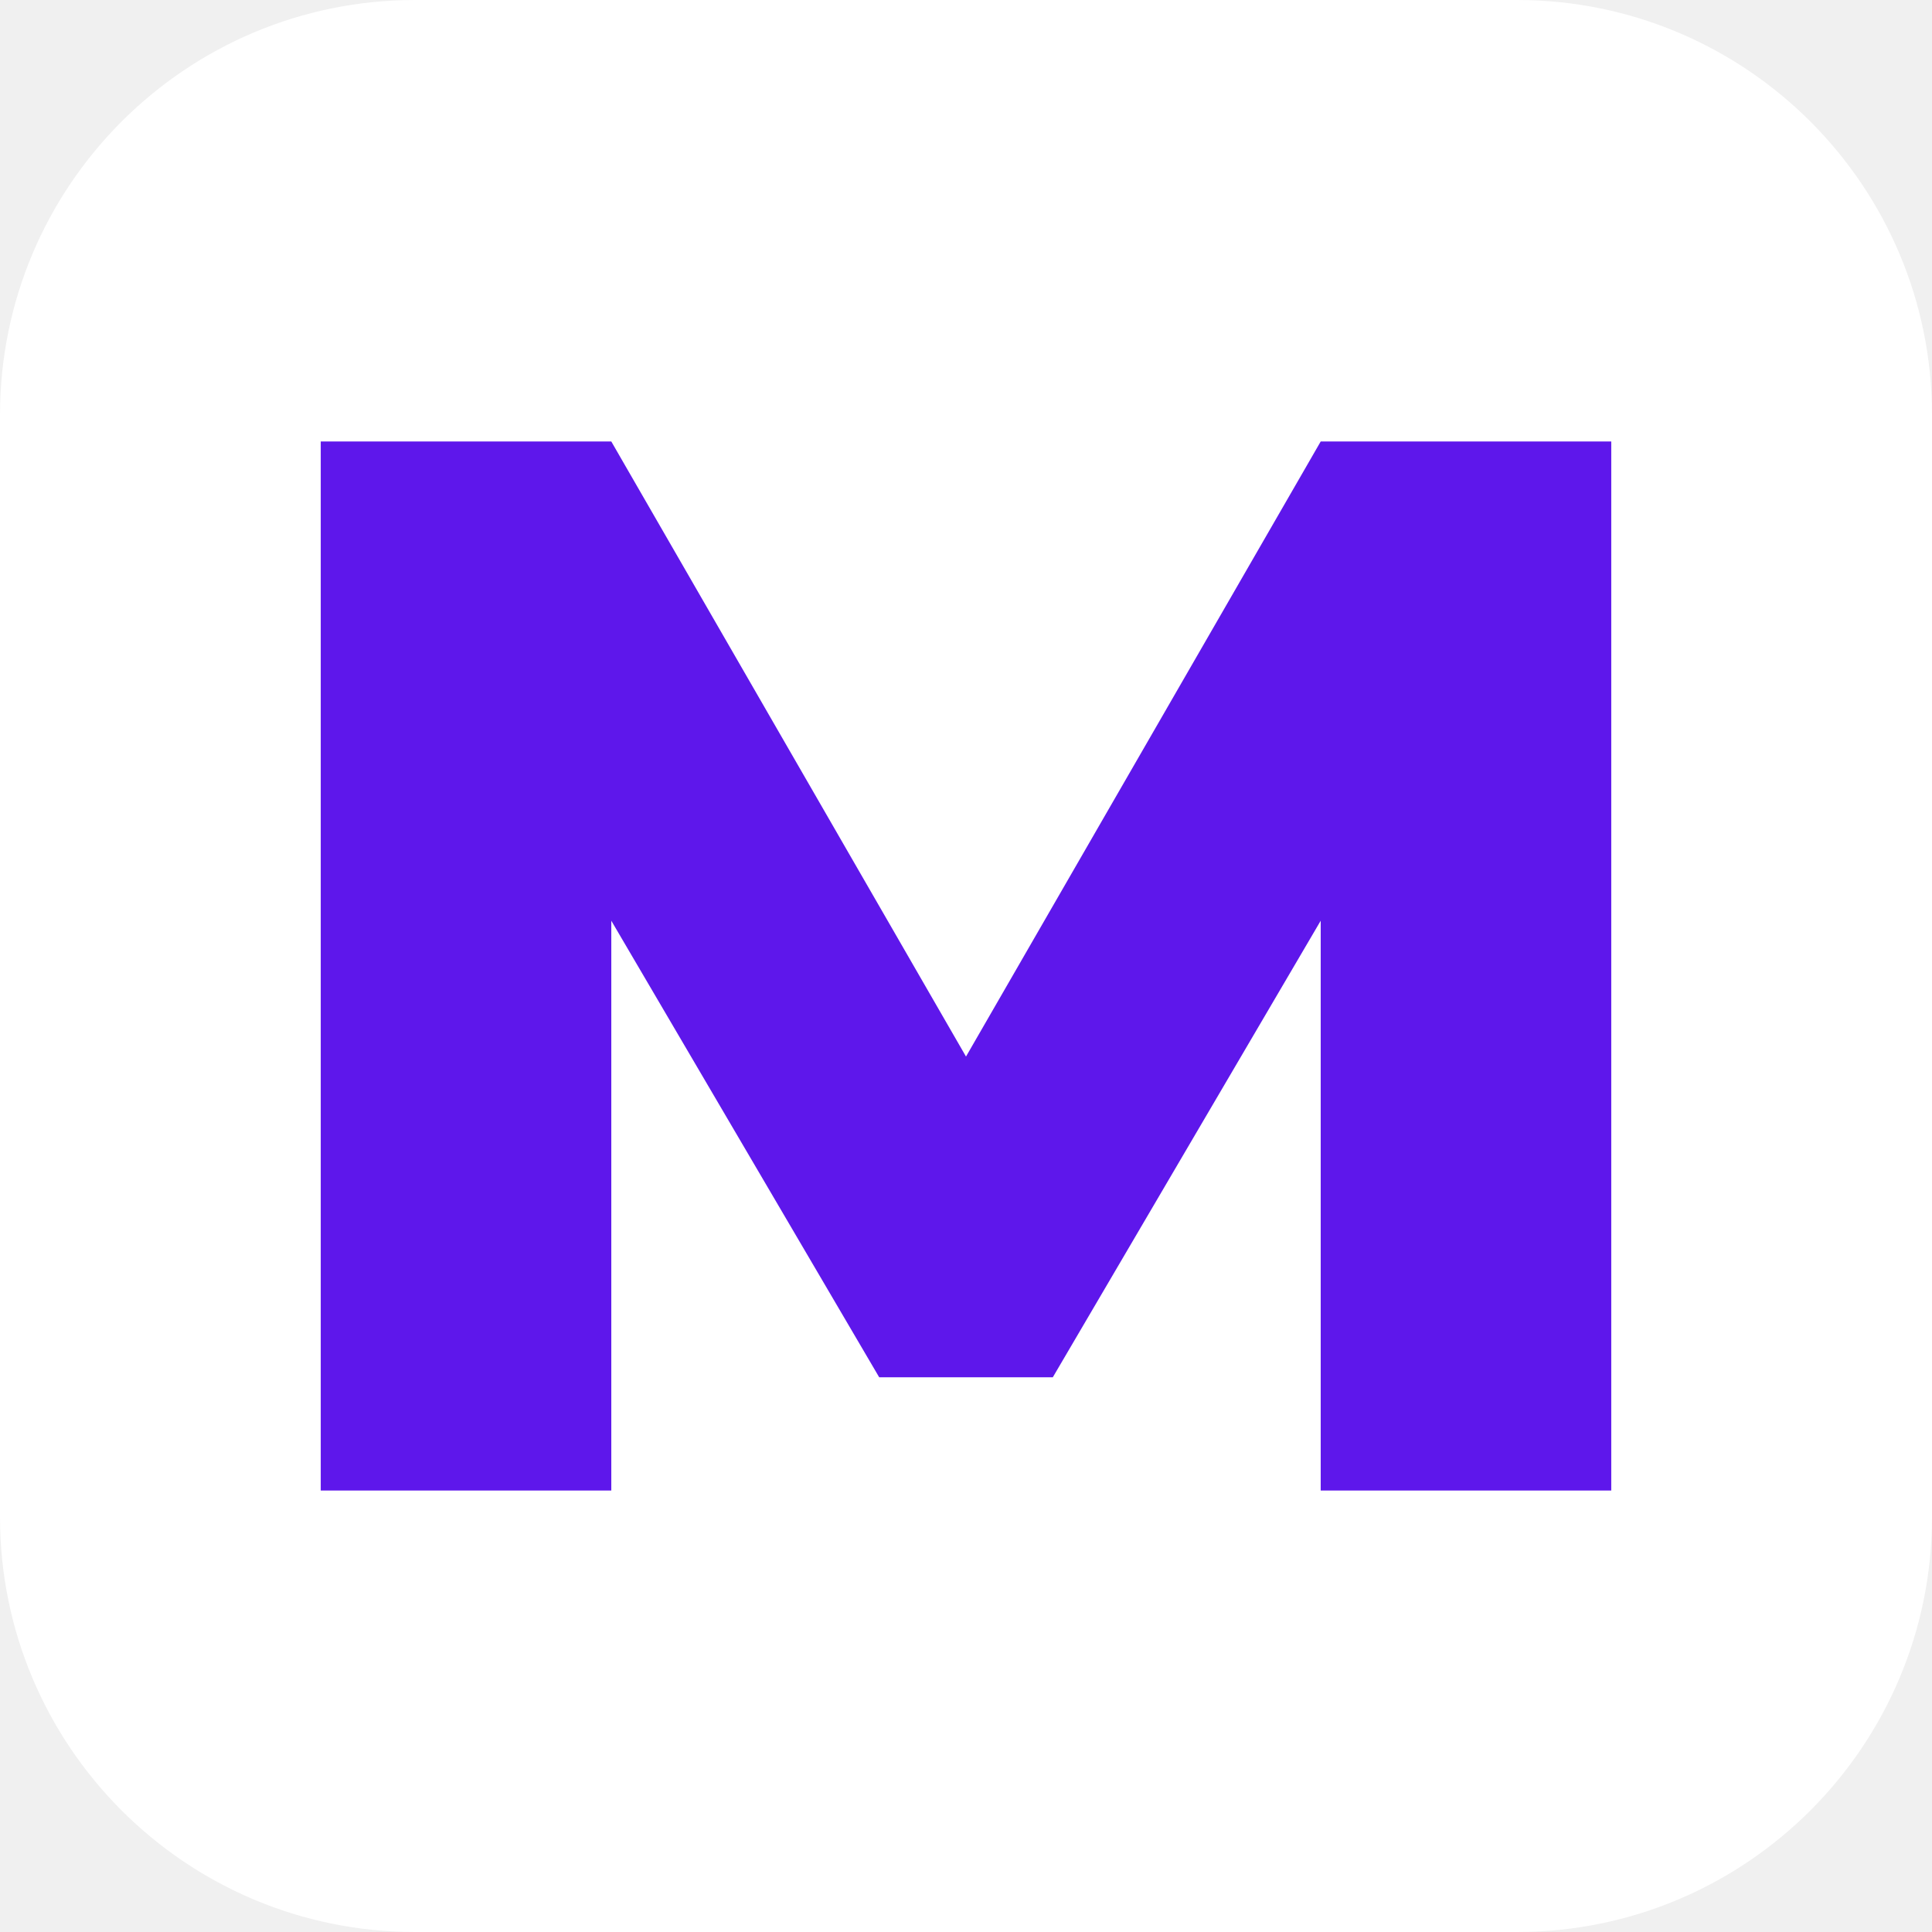
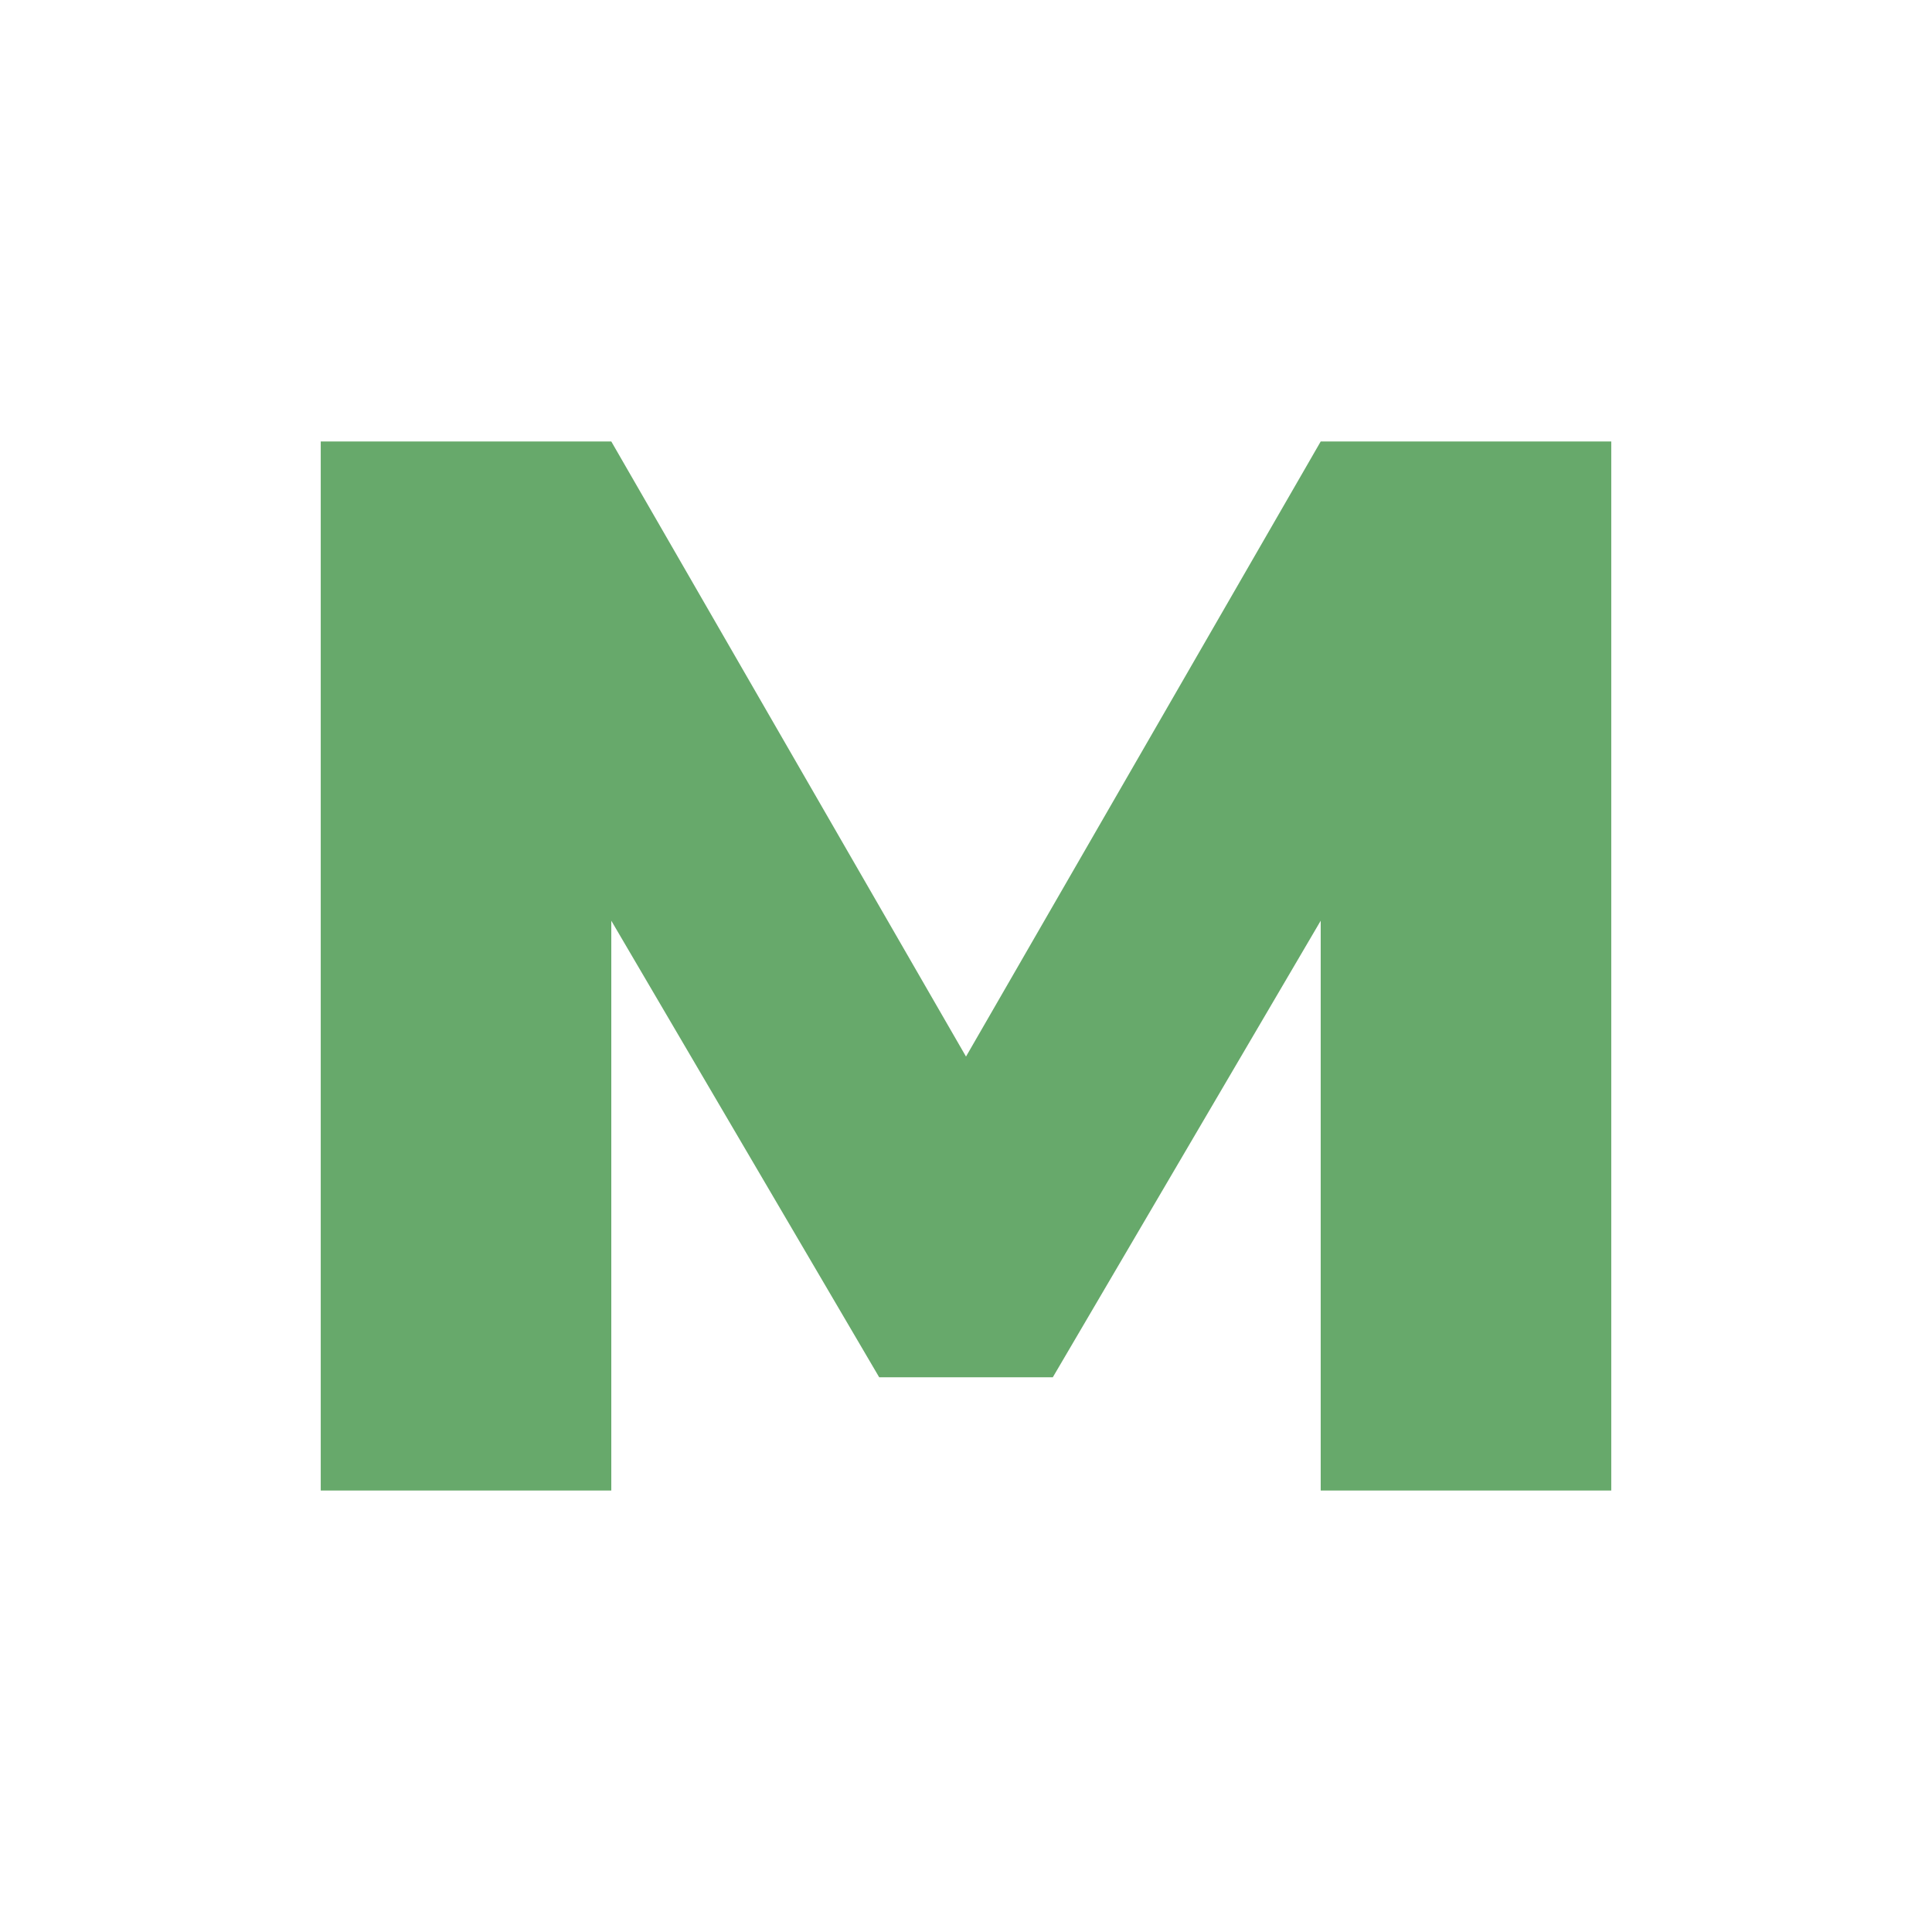
<svg xmlns="http://www.w3.org/2000/svg" width="1024" height="1024" viewBox="0 0 1024 1024">
-   <rect width="1024" height="1024" rx="220" fill="#FFFFFF" />
-   <path d="M170 790V234h154l188 326 188-326h154v556H700V488L558 730h-92L324 488v302H170Z" fill="#5E17EB" />
+   <rect width="1024" height="1024" fill="#FFFFFF" />
+   <path d="M170 790V234h154l188 326 188-326h154v556H700V488L558 730h-92L324 488v302H170Z" fill="#67A96B" />
</svg>
